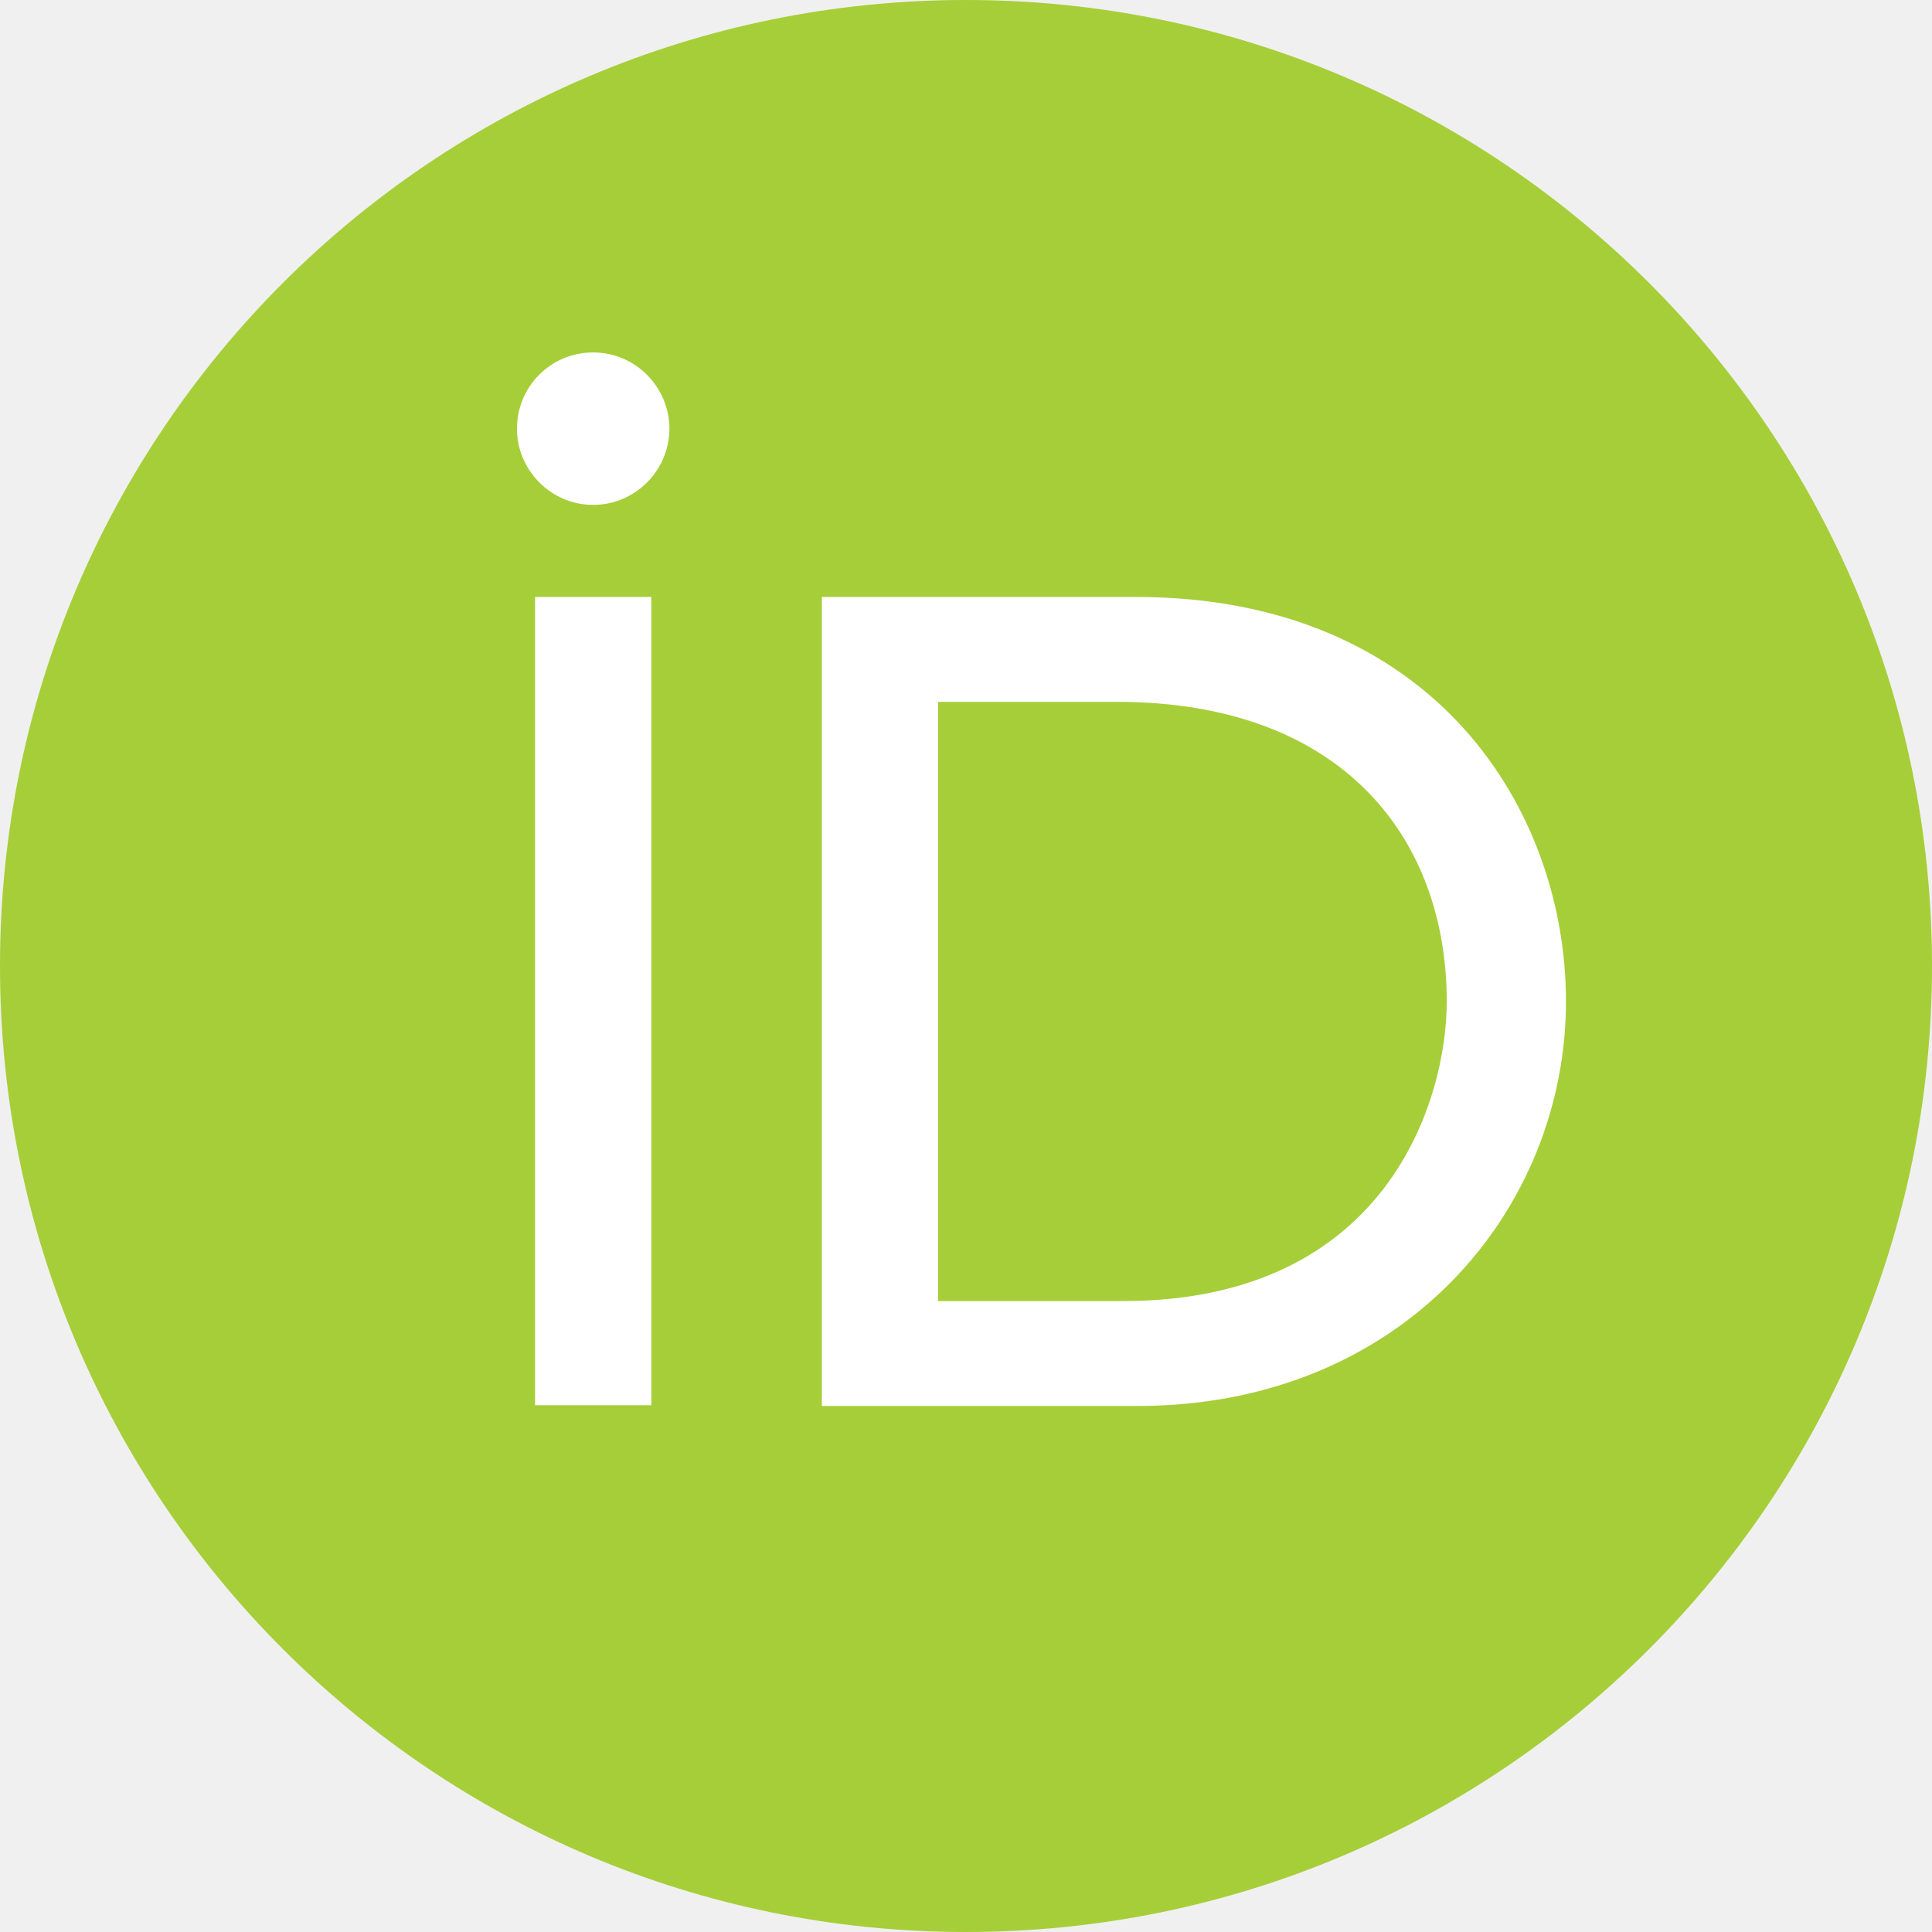
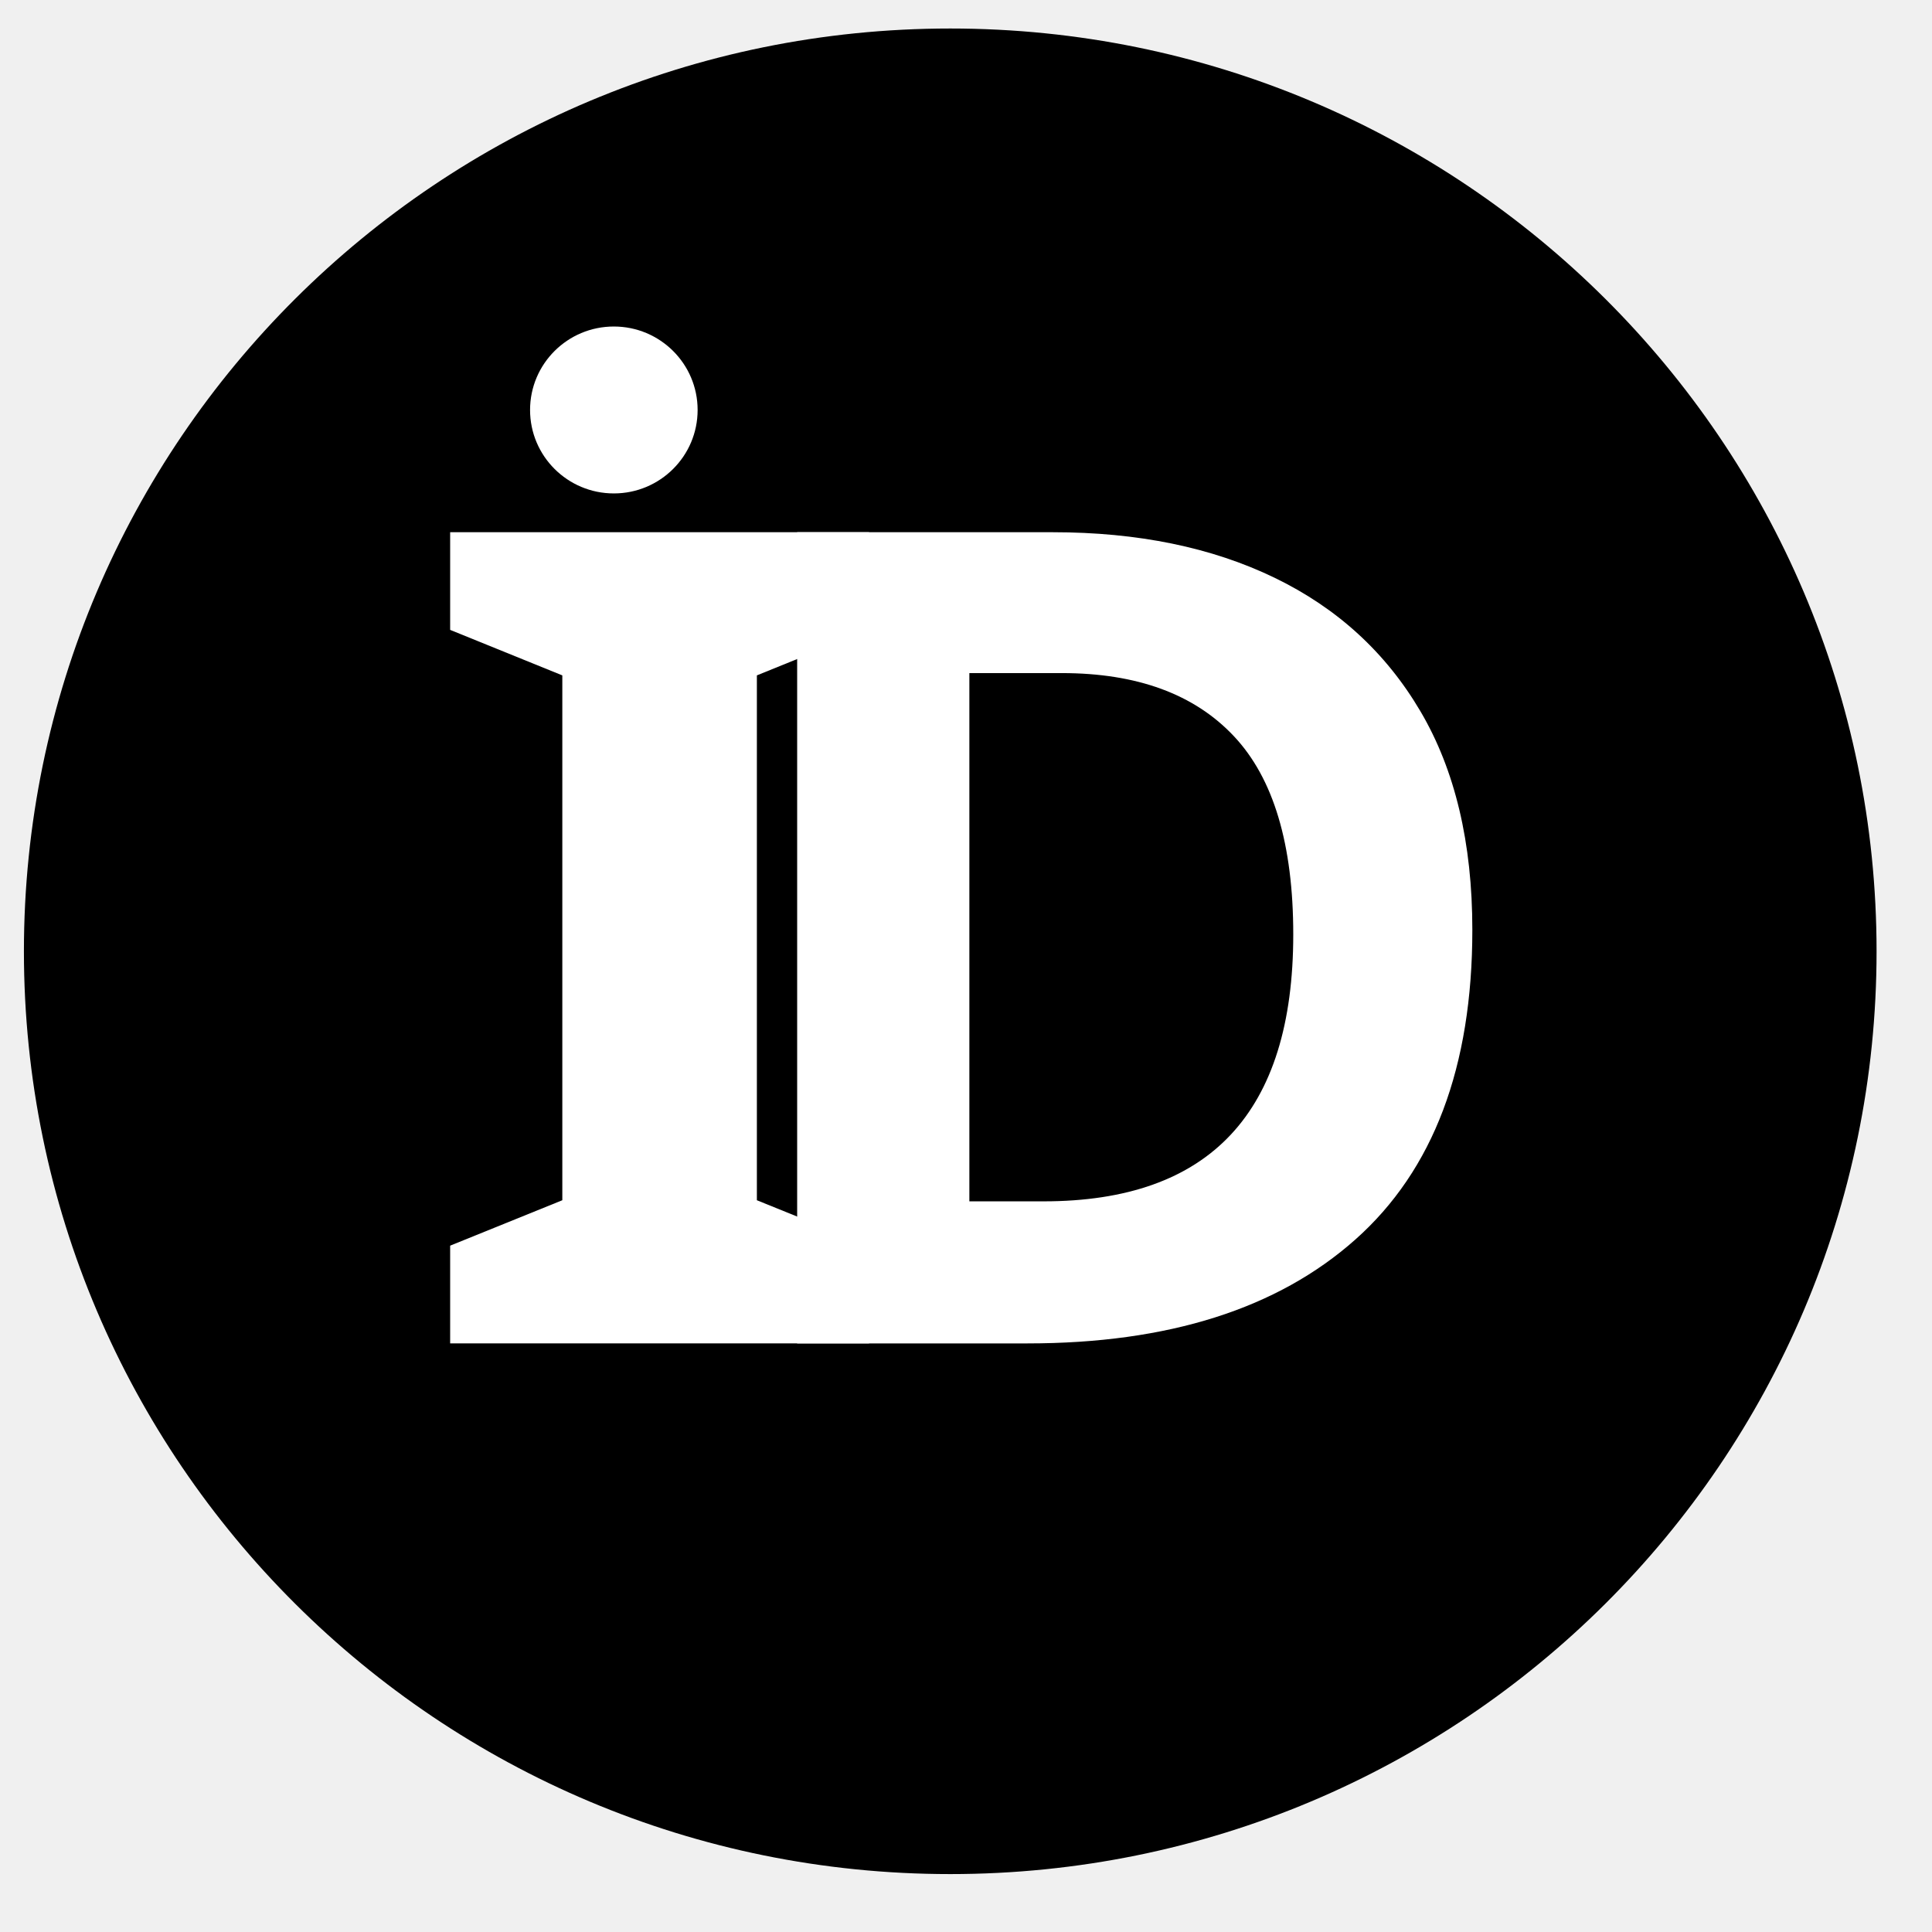
- <svg xmlns="http://www.w3.org/2000/svg" version="1.1" id="Layer_1" x="0px" y="0px" viewBox="0 0 256 256" style="enable-background:new 0 0 256 256;" xml:space="preserve">
-   <style type="text/css">
- 	.st0{fill:#A6CE39;}
- 	.st1{fill:#FFFFFF;}
- </style>
-   <path class="st0" d="M256,128c0,70.7-57.3,128-128,128C57.3,256,0,198.7,0,128C0,57.3,57.3,0,128,0C198.7,0,256,57.3,256,128z" />
+ <svg xmlns="http://www.w3.org/2000/svg" width="100%" height="100%" viewBox="0 0 355 355" version="1.1" xml:space="preserve" style="fill-rule:evenodd;clip-rule:evenodd;stroke-linejoin:round;stroke-miterlimit:2;">
  <g>
-     <path class="st1" d="M86.3,186.2H70.9V79.1h15.4v48.4V186.2z" />
-     <path class="st1" d="M108.9,79.1h41.6c39.6,0,57,28.3,57,53.6c0,27.5-21.5,53.6-56.8,53.6h-41.8V79.1z M124.3,172.4h24.5   c34.9,0,42.9-26.5,42.9-39.7c0-21.5-13.7-39.7-43.7-39.7h-23.7V172.4z" />
-     <path class="st1" d="M88.7,56.8c0,5.5-4.5,10.1-10.1,10.1c-5.6,0-10.1-4.6-10.1-10.1c0-5.6,4.5-10.1,10.1-10.1   C84.2,46.7,88.7,51.3,88.7,56.8z" />
+     <ellipse cx="174.605" cy="174.798" rx="170.21" ry="169.56" />
+     <g transform="matrix(1,0,0,0.996182,0,-21.1523)">
+       <text x="127.618px" y="269.027px" style="font-family:'Montserrat-SemiBold', 'Montserrat';font-weight:600;font-size:209.564px;fill:#fff;">D</text>
+     </g>
+     <g transform="matrix(1,0,0,0.881492,0,-577.578)">
+       <text x="75.136px" y="935.261px" style="font-family:'Montserrat-SemiBold', 'Montserrat';font-weight:600;font-size:236.83px;fill:#fff;">I</text>
+     </g>
+     <ellipse cx="112.792" cy="75.331" rx="15.394" ry="15.335" style="fill:#fff;" />
  </g>
</svg>
